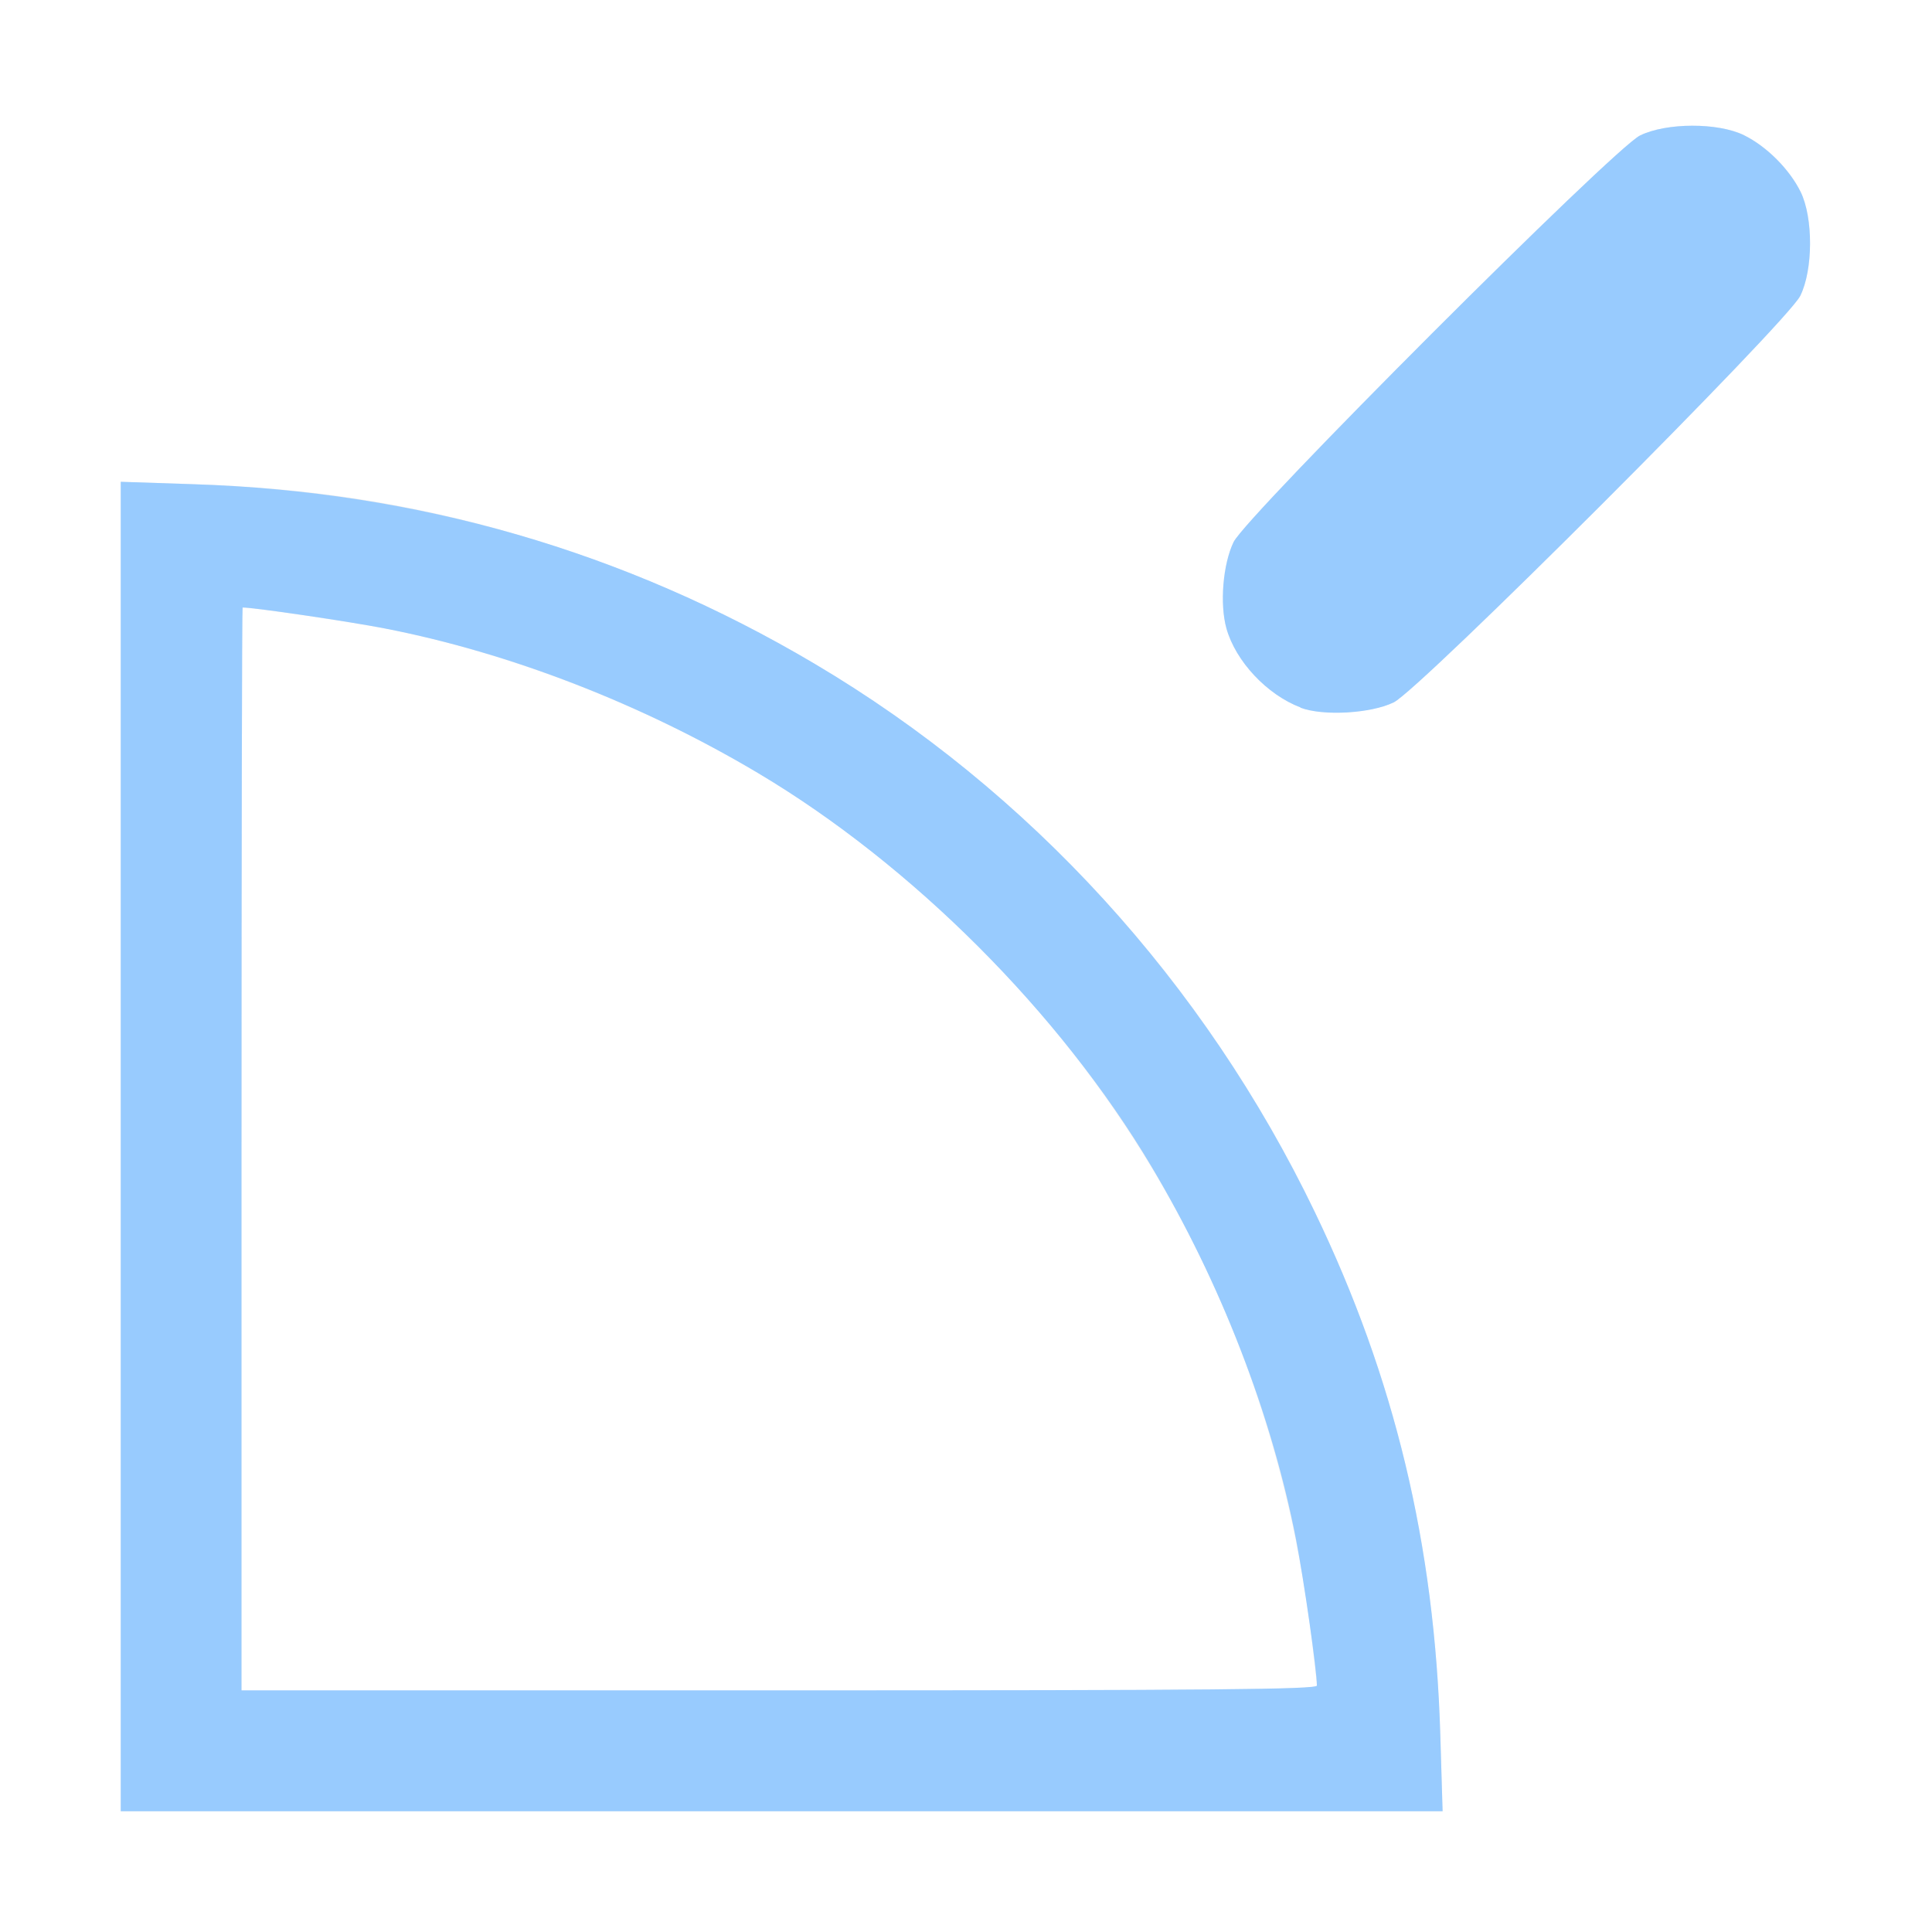
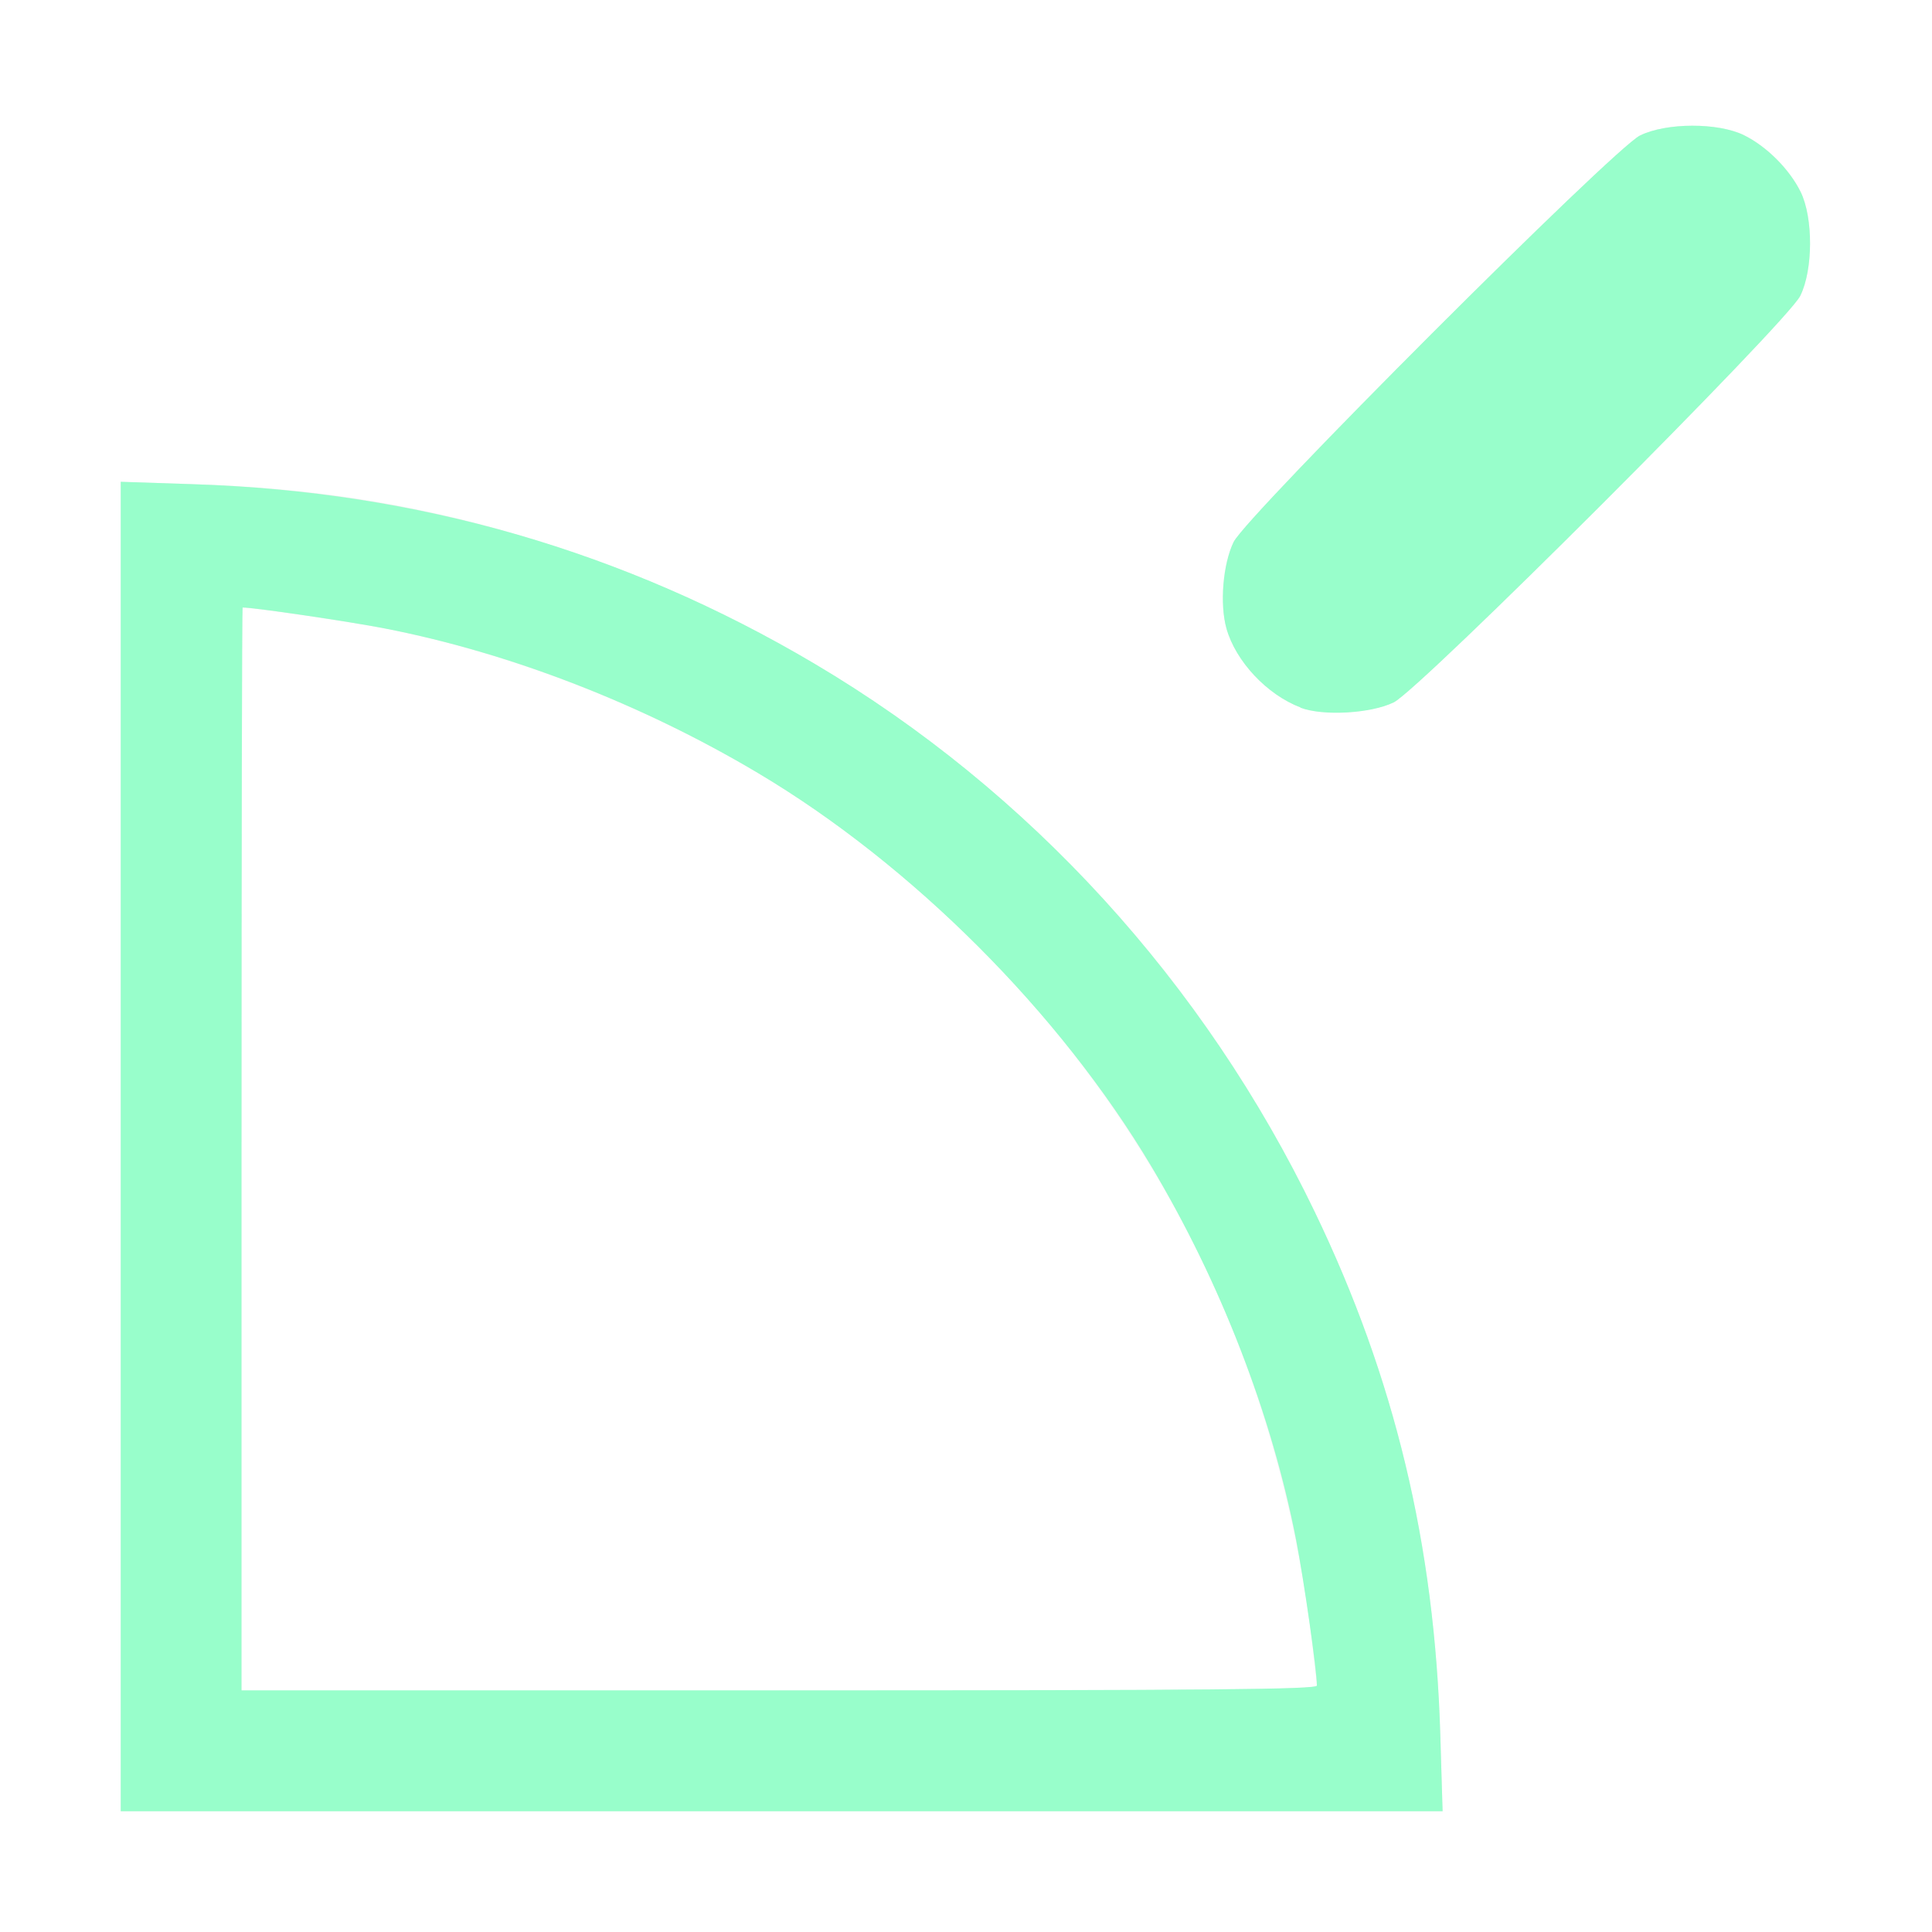
<svg xmlns="http://www.w3.org/2000/svg" version="1.1" id="svg2" width="16" height="16" viewBox="0 0 16 16">
  <defs id="defs6" />
  <g id="CON_SHRINKWRAP">
    <path style="fill:#ffffff;stroke-width:0.031" d="M 0,8 V 0 H 8 16 V 8 16 H 8 0 Z M 11.928,14.367 C 11.88,12.788 11.55,11.41 10.889,10.037 9.561,7.279 7.161,5.253 4.225,4.41 3.37,4.165 2.555,4.04 1.602,4.01 L 1,3.99 V 9.495 15 H 6.474 11.947 Z M 2,9.516 c 0,-2.466 0.004,-4.484 0.009,-4.484 0.097,0 0.884,0.116 1.18,0.173 1.266,0.247 2.655,0.845 3.681,1.584 2.241,1.615 3.647,3.993 3.988,6.744 0.026,0.213 0.048,0.405 0.048,0.427 0,0.032 -0.856,0.04 -4.453,0.04 H 2 Z M 11.543,5.816 C 11.761,5.709 14.802,2.668 14.91,2.449 15.016,2.232 15.017,1.802 14.912,1.588 14.82,1.4 14.631,1.211 14.444,1.119 14.23,1.014 13.799,1.015 13.582,1.122 c -0.22,0.108 -3.26,3.149 -3.366,3.367 -0.089,0.183 -0.116,0.513 -0.059,0.716 0.076,0.272 0.336,0.549 0.614,0.654 0.187,0.071 0.584,0.048 0.772,-0.044 z" id="path821" />
-     <path style="fill:#98cbfe;stroke-width:0.031" d="M 1,9.495 V 3.99 L 1.602,4.01 c 1.858,0.06 3.569,0.554 5.143,1.486 1.78,1.053 3.23,2.643 4.144,4.542 0.661,1.373 0.992,2.751 1.039,4.33 L 11.947,15 H 6.474 1 Z M 10.906,13.96 c 0,-0.124 -0.107,-0.87 -0.173,-1.211 C 10.531,11.712 10.109,10.623 9.536,9.661 8.778,8.387 7.551,7.16 6.277,6.402 5.314,5.829 4.225,5.407 3.189,5.205 2.893,5.147 2.106,5.031 2.009,5.031 c -0.005,0 -0.009,2.018 -0.009,4.484 v 4.484 h 4.453 c 3.597,0 4.453,-0.008 4.453,-0.04 z M 10.771,5.859 c -0.278,-0.105 -0.538,-0.383 -0.614,-0.654 -0.057,-0.203 -0.029,-0.534 0.059,-0.716 0.106,-0.218 3.146,-3.259 3.366,-3.367 0.217,-0.107 0.647,-0.108 0.861,-0.002 0.187,0.092 0.376,0.281 0.469,0.469 0.105,0.214 0.104,0.645 -0.003,0.861 -0.108,0.219 -3.149,3.26 -3.367,3.367 -0.188,0.092 -0.585,0.115 -0.772,0.044 z" id="path819" />
+     <path style="fill:#98fecb;stroke-width:0.031;fill-opacity:1" d="M 1,9.495 V 3.99 L 1.602,4.01 c 1.858,0.06 3.569,0.554 5.143,1.486 1.78,1.053 3.23,2.643 4.144,4.542 0.661,1.373 0.992,2.751 1.039,4.33 L 11.947,15 H 6.474 1 Z M 10.906,13.96 c 0,-0.124 -0.107,-0.87 -0.173,-1.211 C 10.531,11.712 10.109,10.623 9.536,9.661 8.778,8.387 7.551,7.16 6.277,6.402 5.314,5.829 4.225,5.407 3.189,5.205 2.893,5.147 2.106,5.031 2.009,5.031 c -0.005,0 -0.009,2.018 -0.009,4.484 v 4.484 h 4.453 c 3.597,0 4.453,-0.008 4.453,-0.04 z M 10.771,5.859 c -0.278,-0.105 -0.538,-0.383 -0.614,-0.654 -0.057,-0.203 -0.029,-0.534 0.059,-0.716 0.106,-0.218 3.146,-3.259 3.366,-3.367 0.217,-0.107 0.647,-0.108 0.861,-0.002 0.187,0.092 0.376,0.281 0.469,0.469 0.105,0.214 0.104,0.645 -0.003,0.861 -0.108,0.219 -3.149,3.26 -3.367,3.367 -0.188,0.092 -0.585,0.115 -0.772,0.044 z" id="path819" />
  </g>
</svg>
